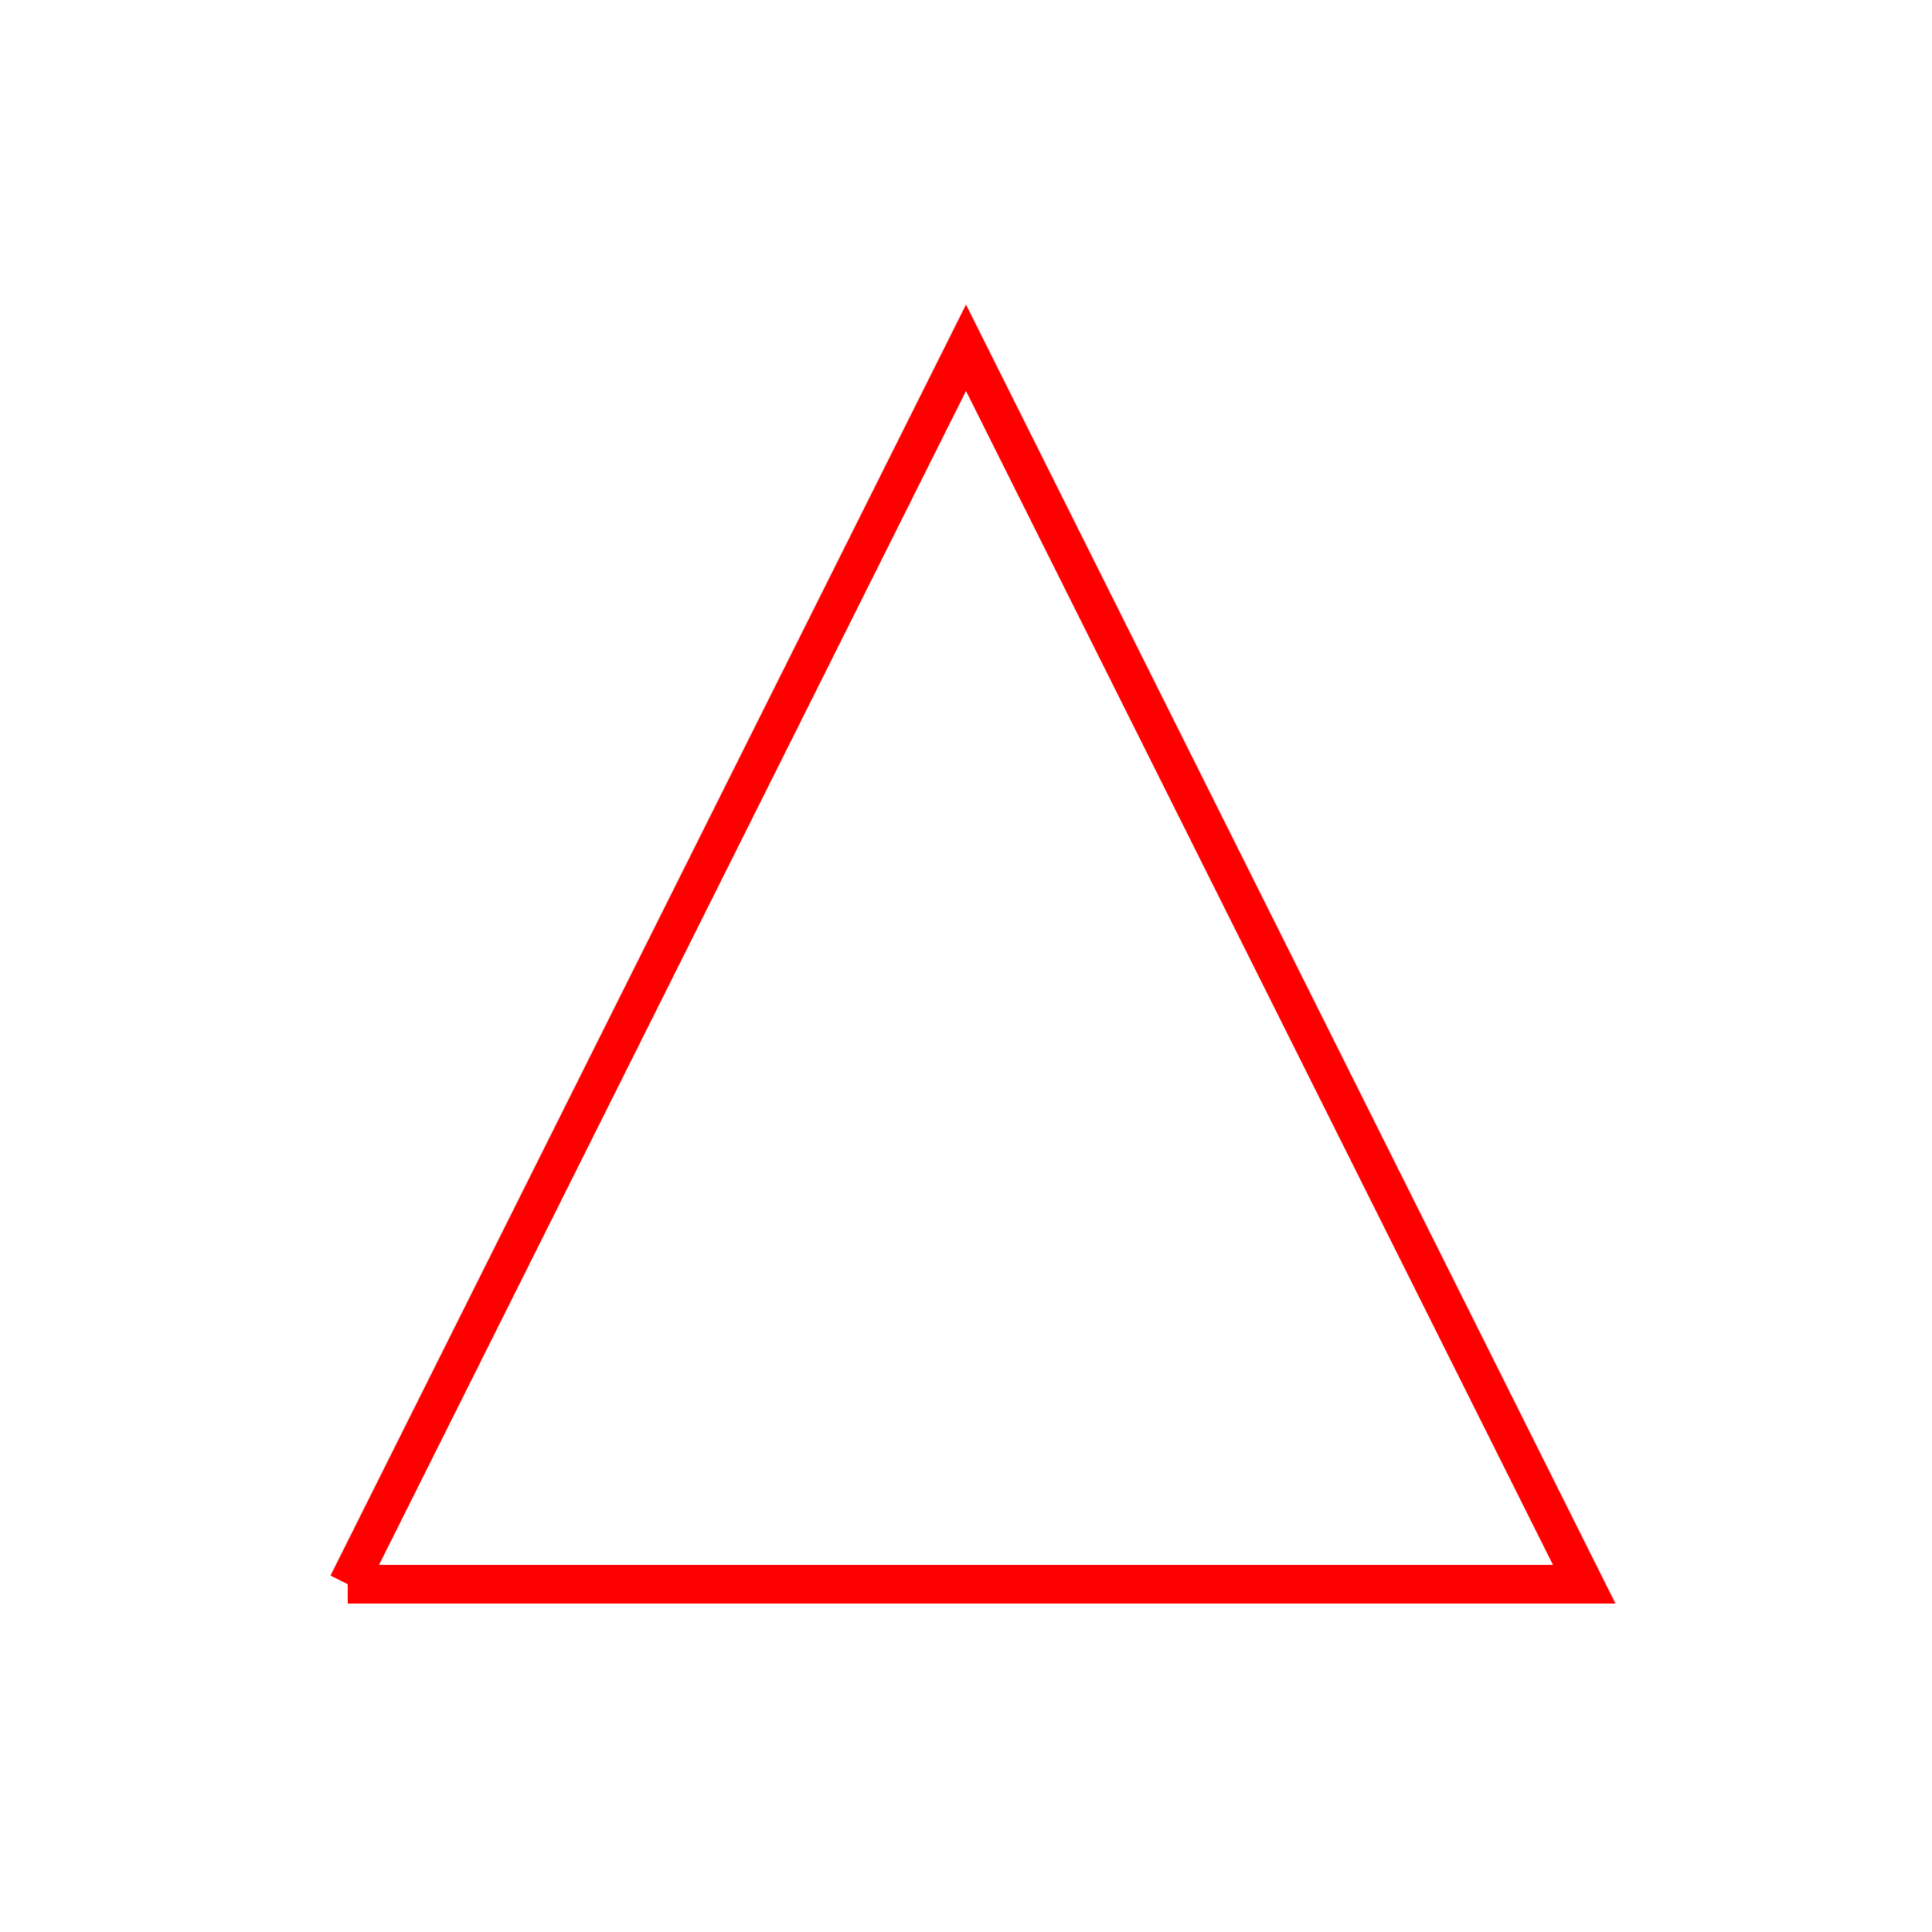
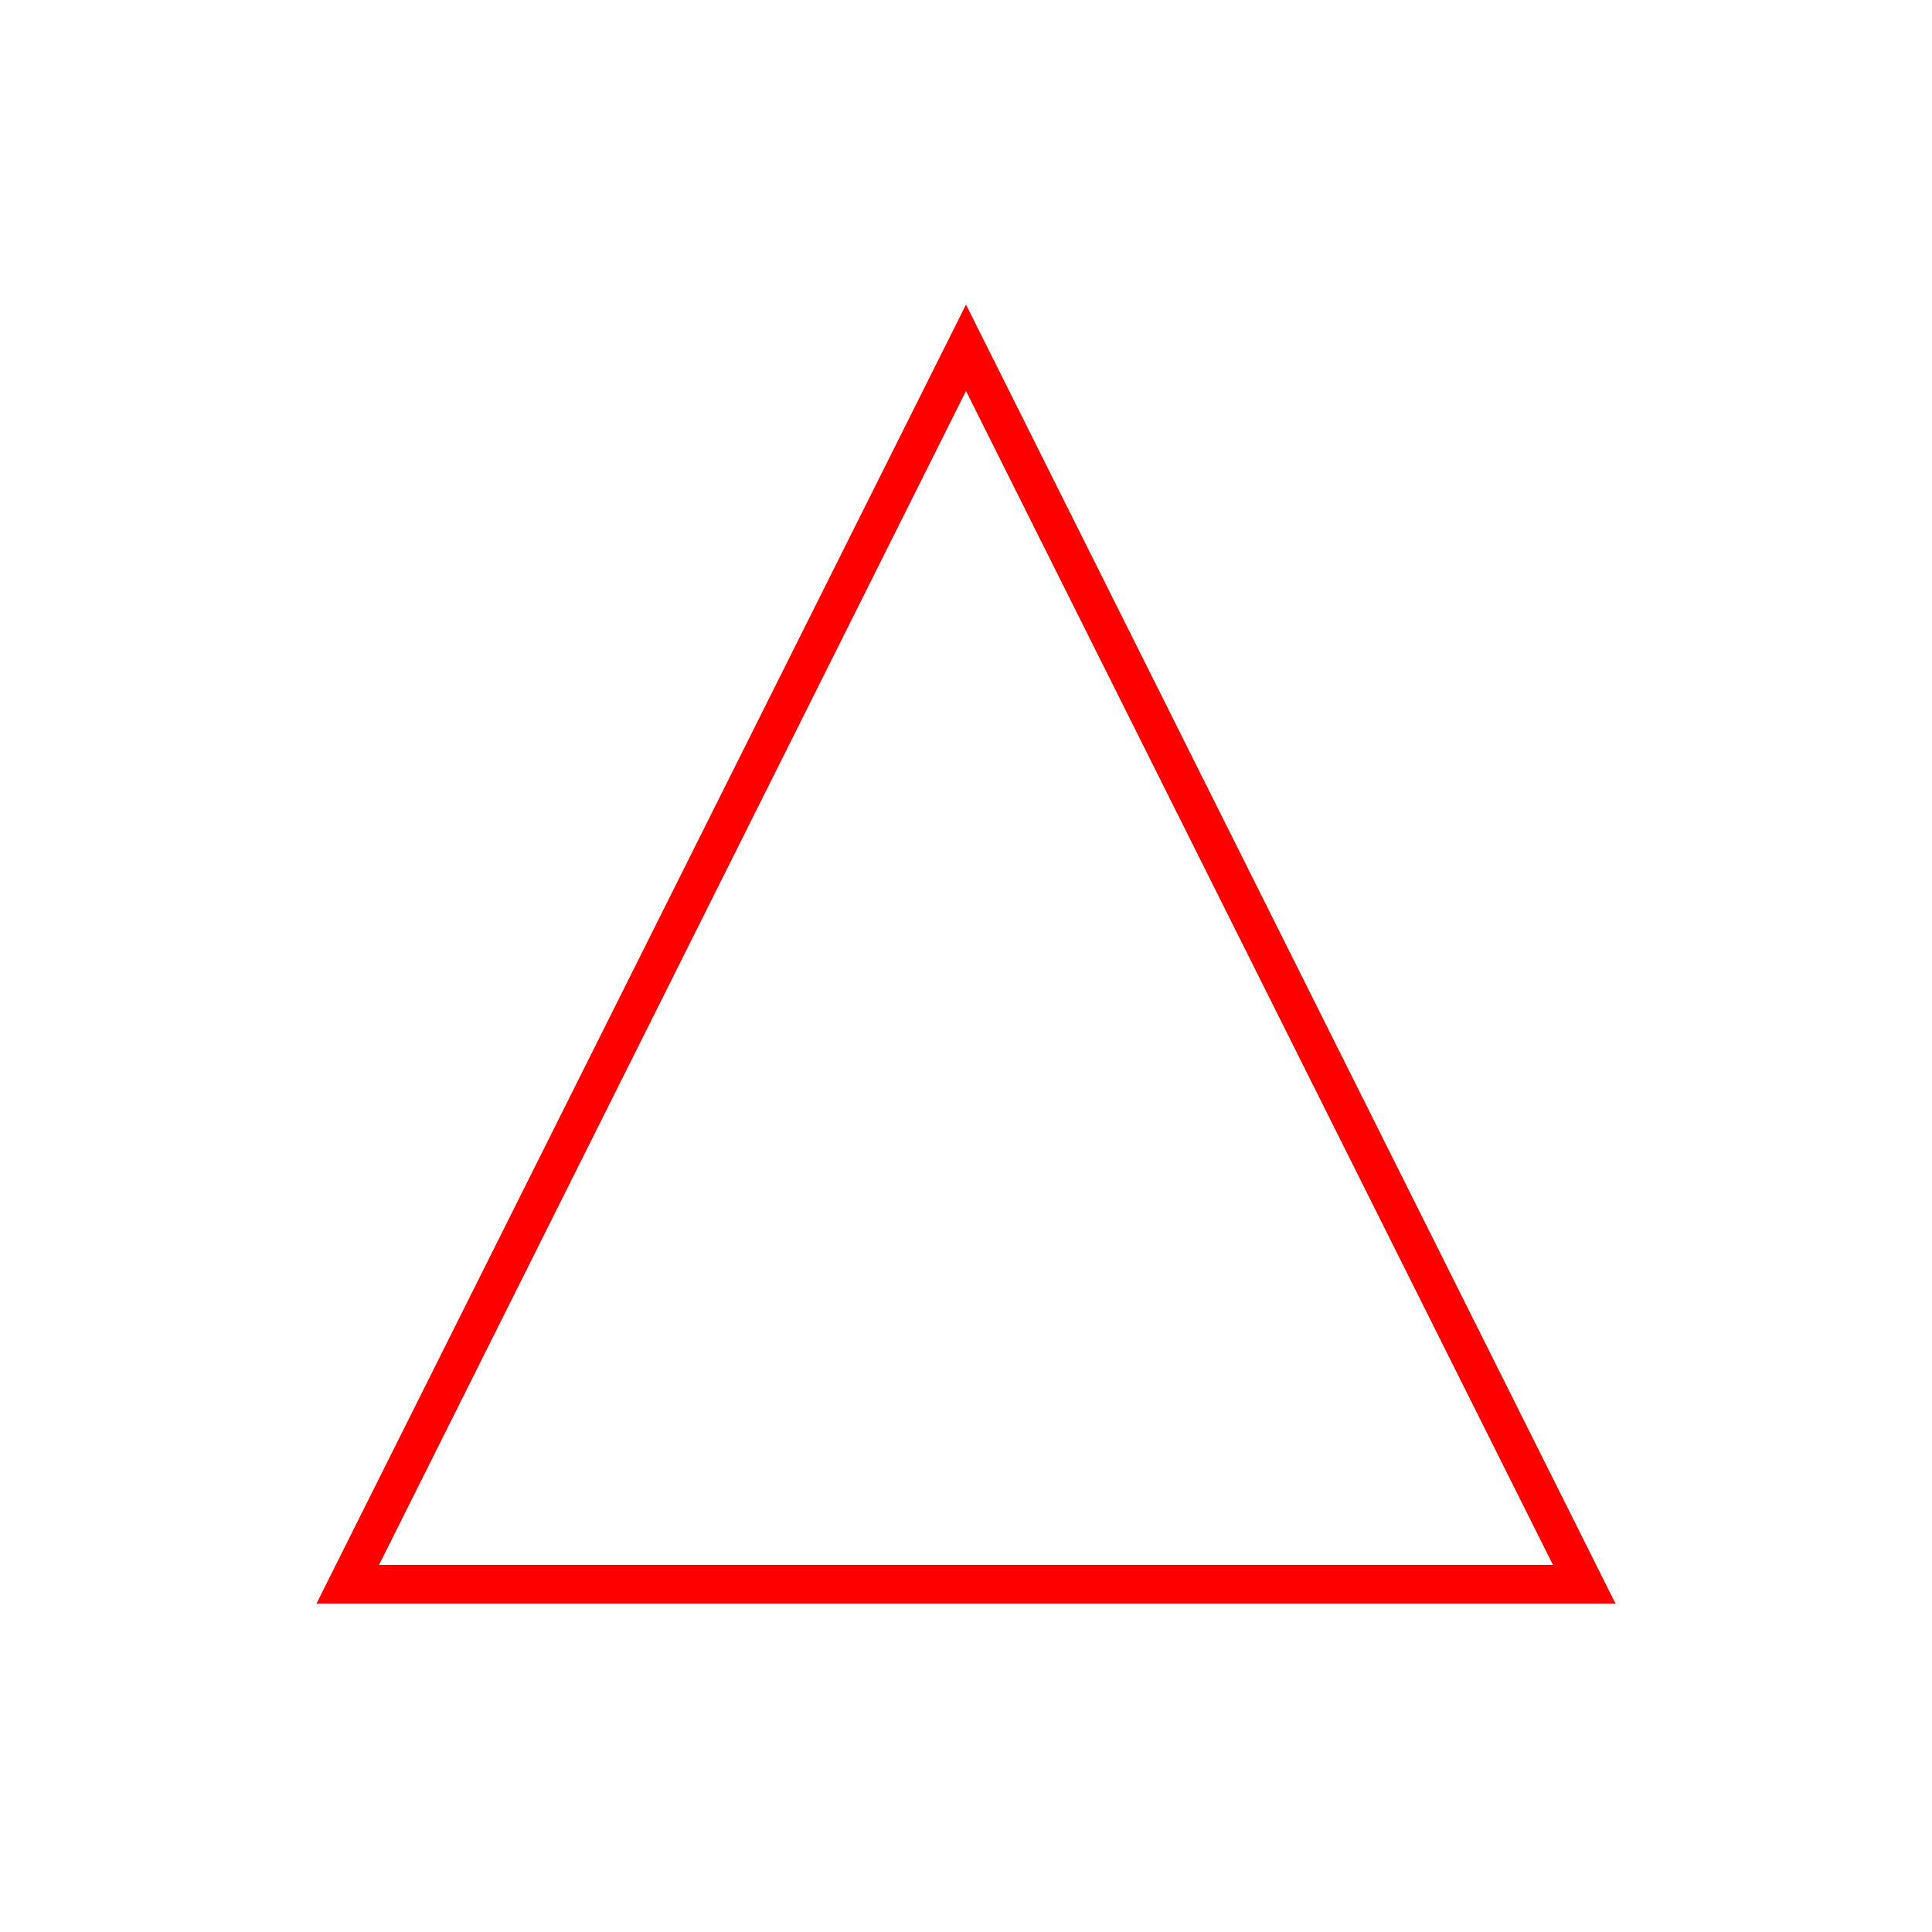
<svg xmlns="http://www.w3.org/2000/svg" height="100" width="100">
  <g>
    <defs>
      <clipPath id="my_polygon_layer_stroked_clip_path">
        <rect height="80" width="80" x="0" y="0" />
      </clipPath>
    </defs>
    <g height="100" width="100">
      <g clip-path="url(#my_polygon_layer_stroked_clip_path)" transform="translate(10,10)">
-         <path d="M 8 72 L 72 72 L 40 8 L 8 72" fill="none" opacity="1" stroke="rgb(255, 0, 0)" stroke-width="2" />
+         <path d="M 8 72 L 72 72 L 40 8 Z" fill="none" opacity="1" stroke="rgb(255, 0, 0)" stroke-width="2" />
      </g>
    </g>
  </g>
</svg>
